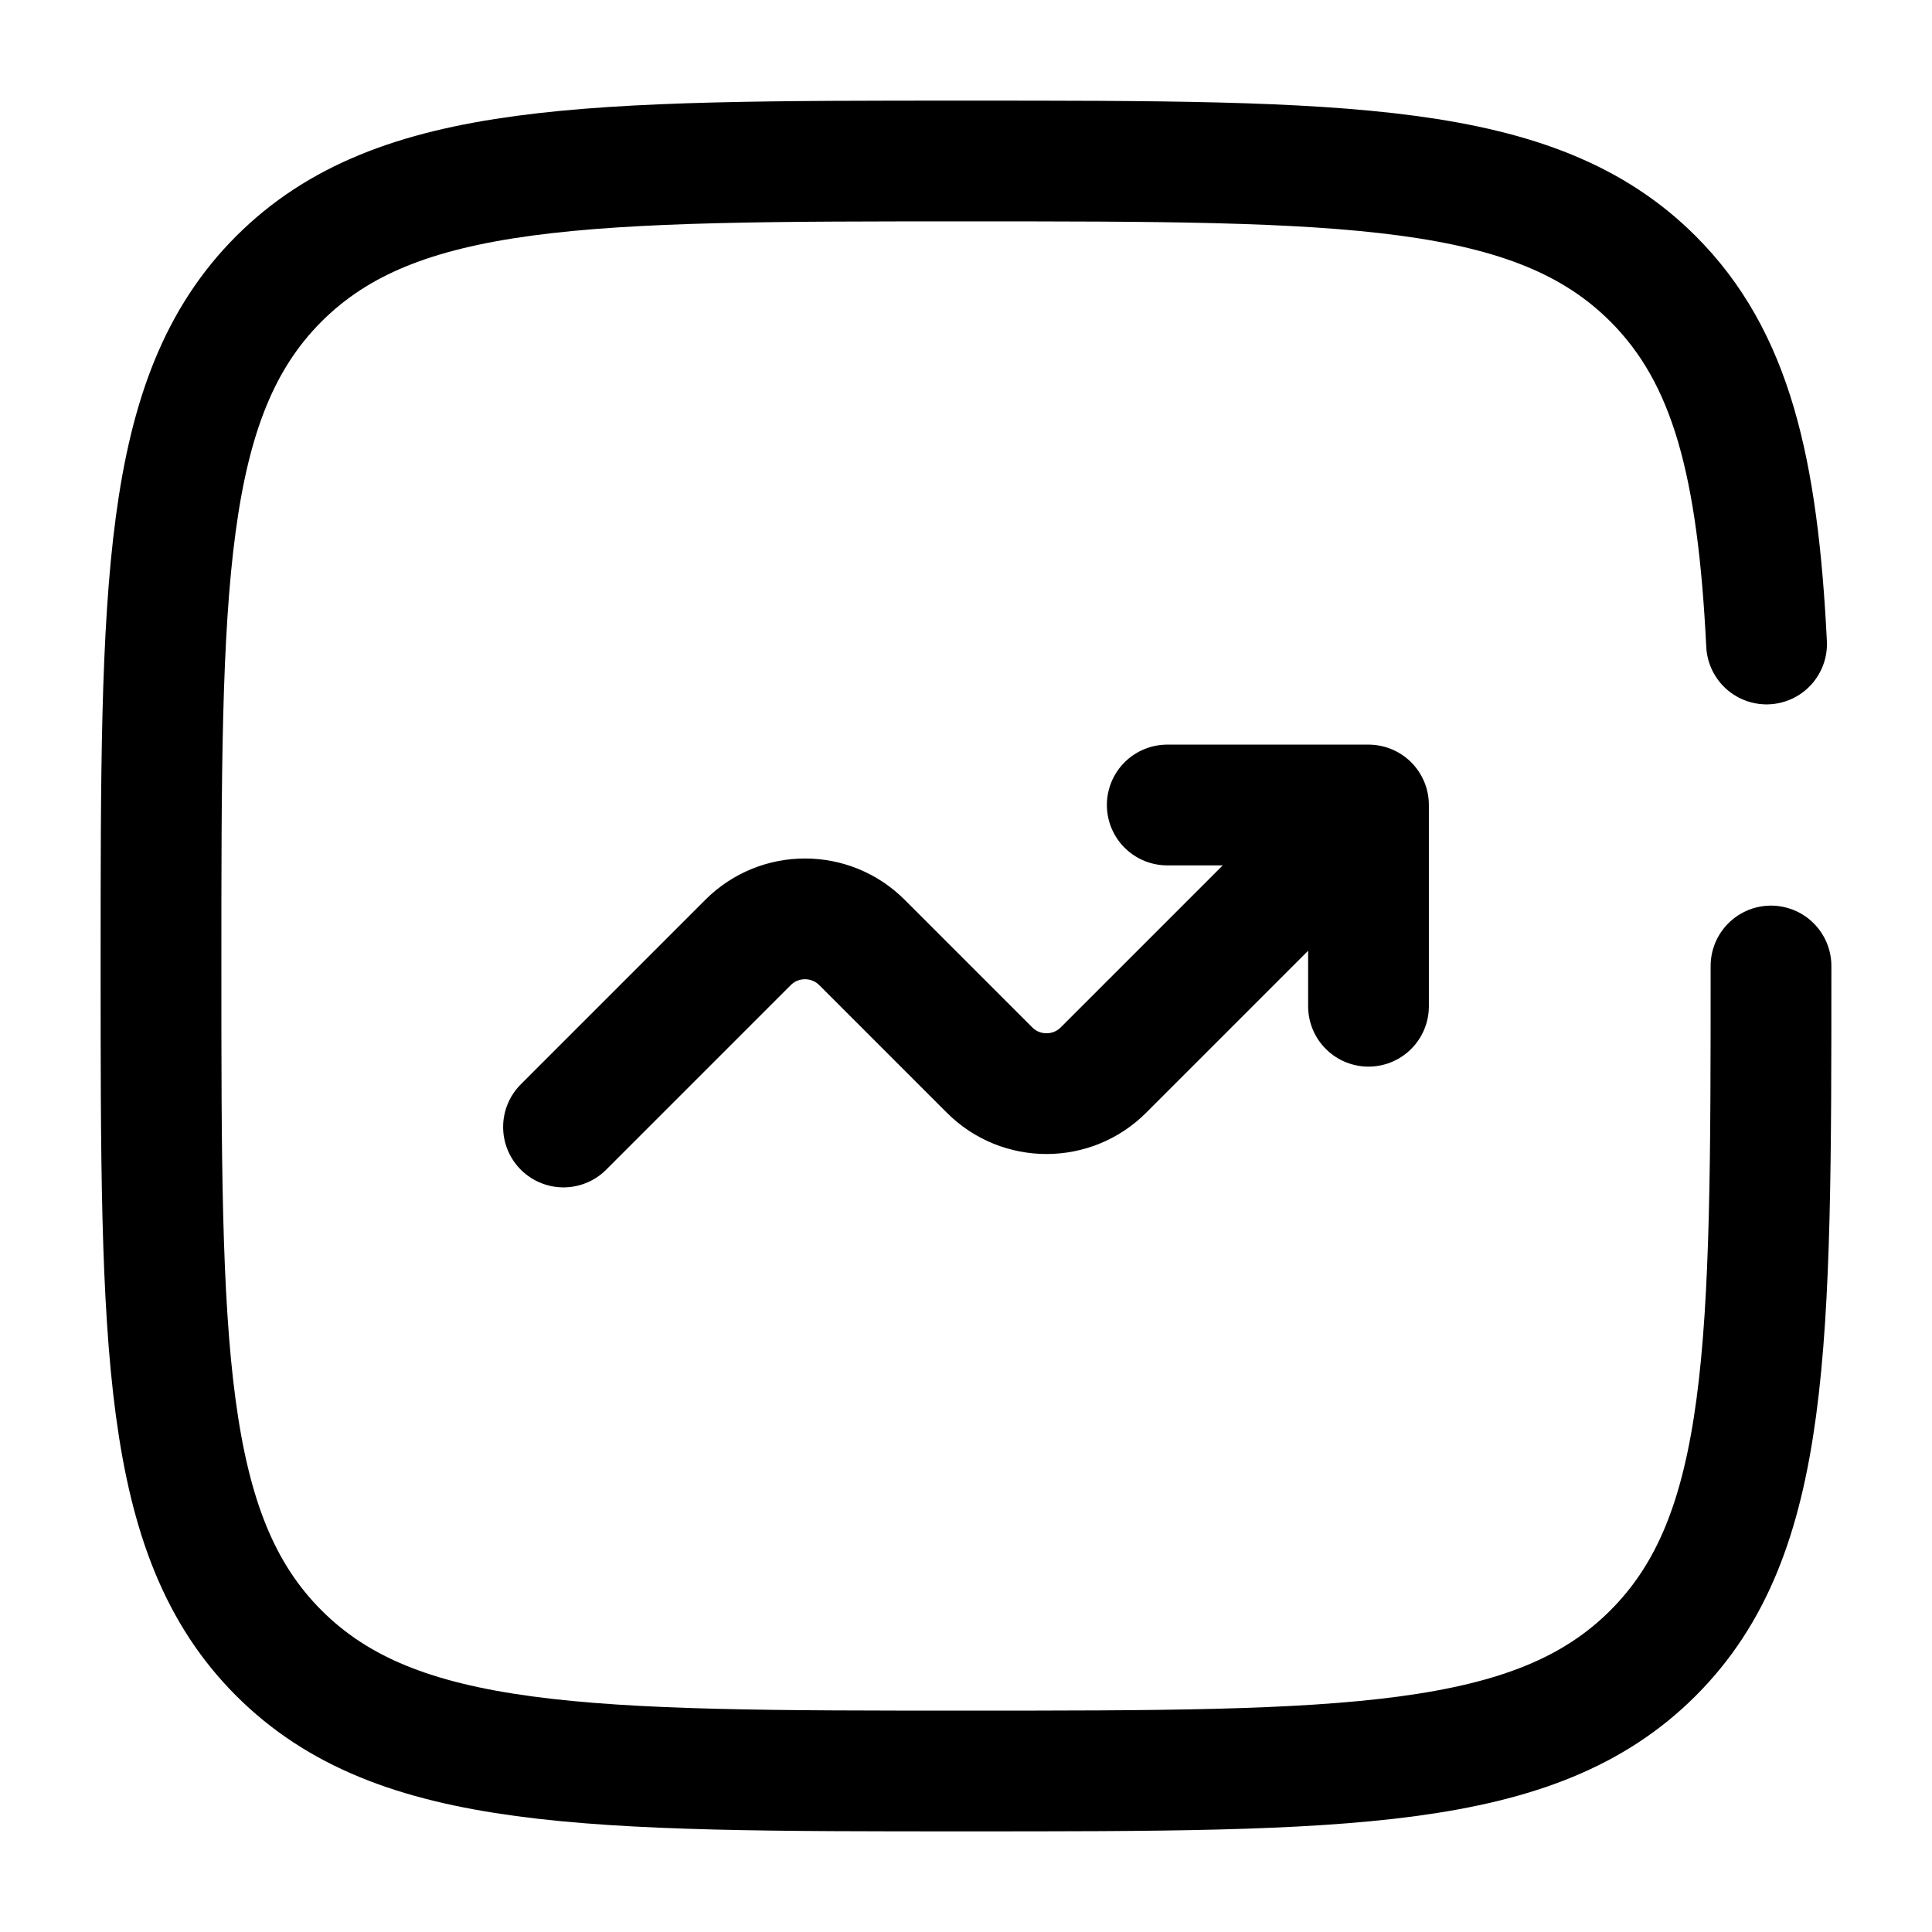
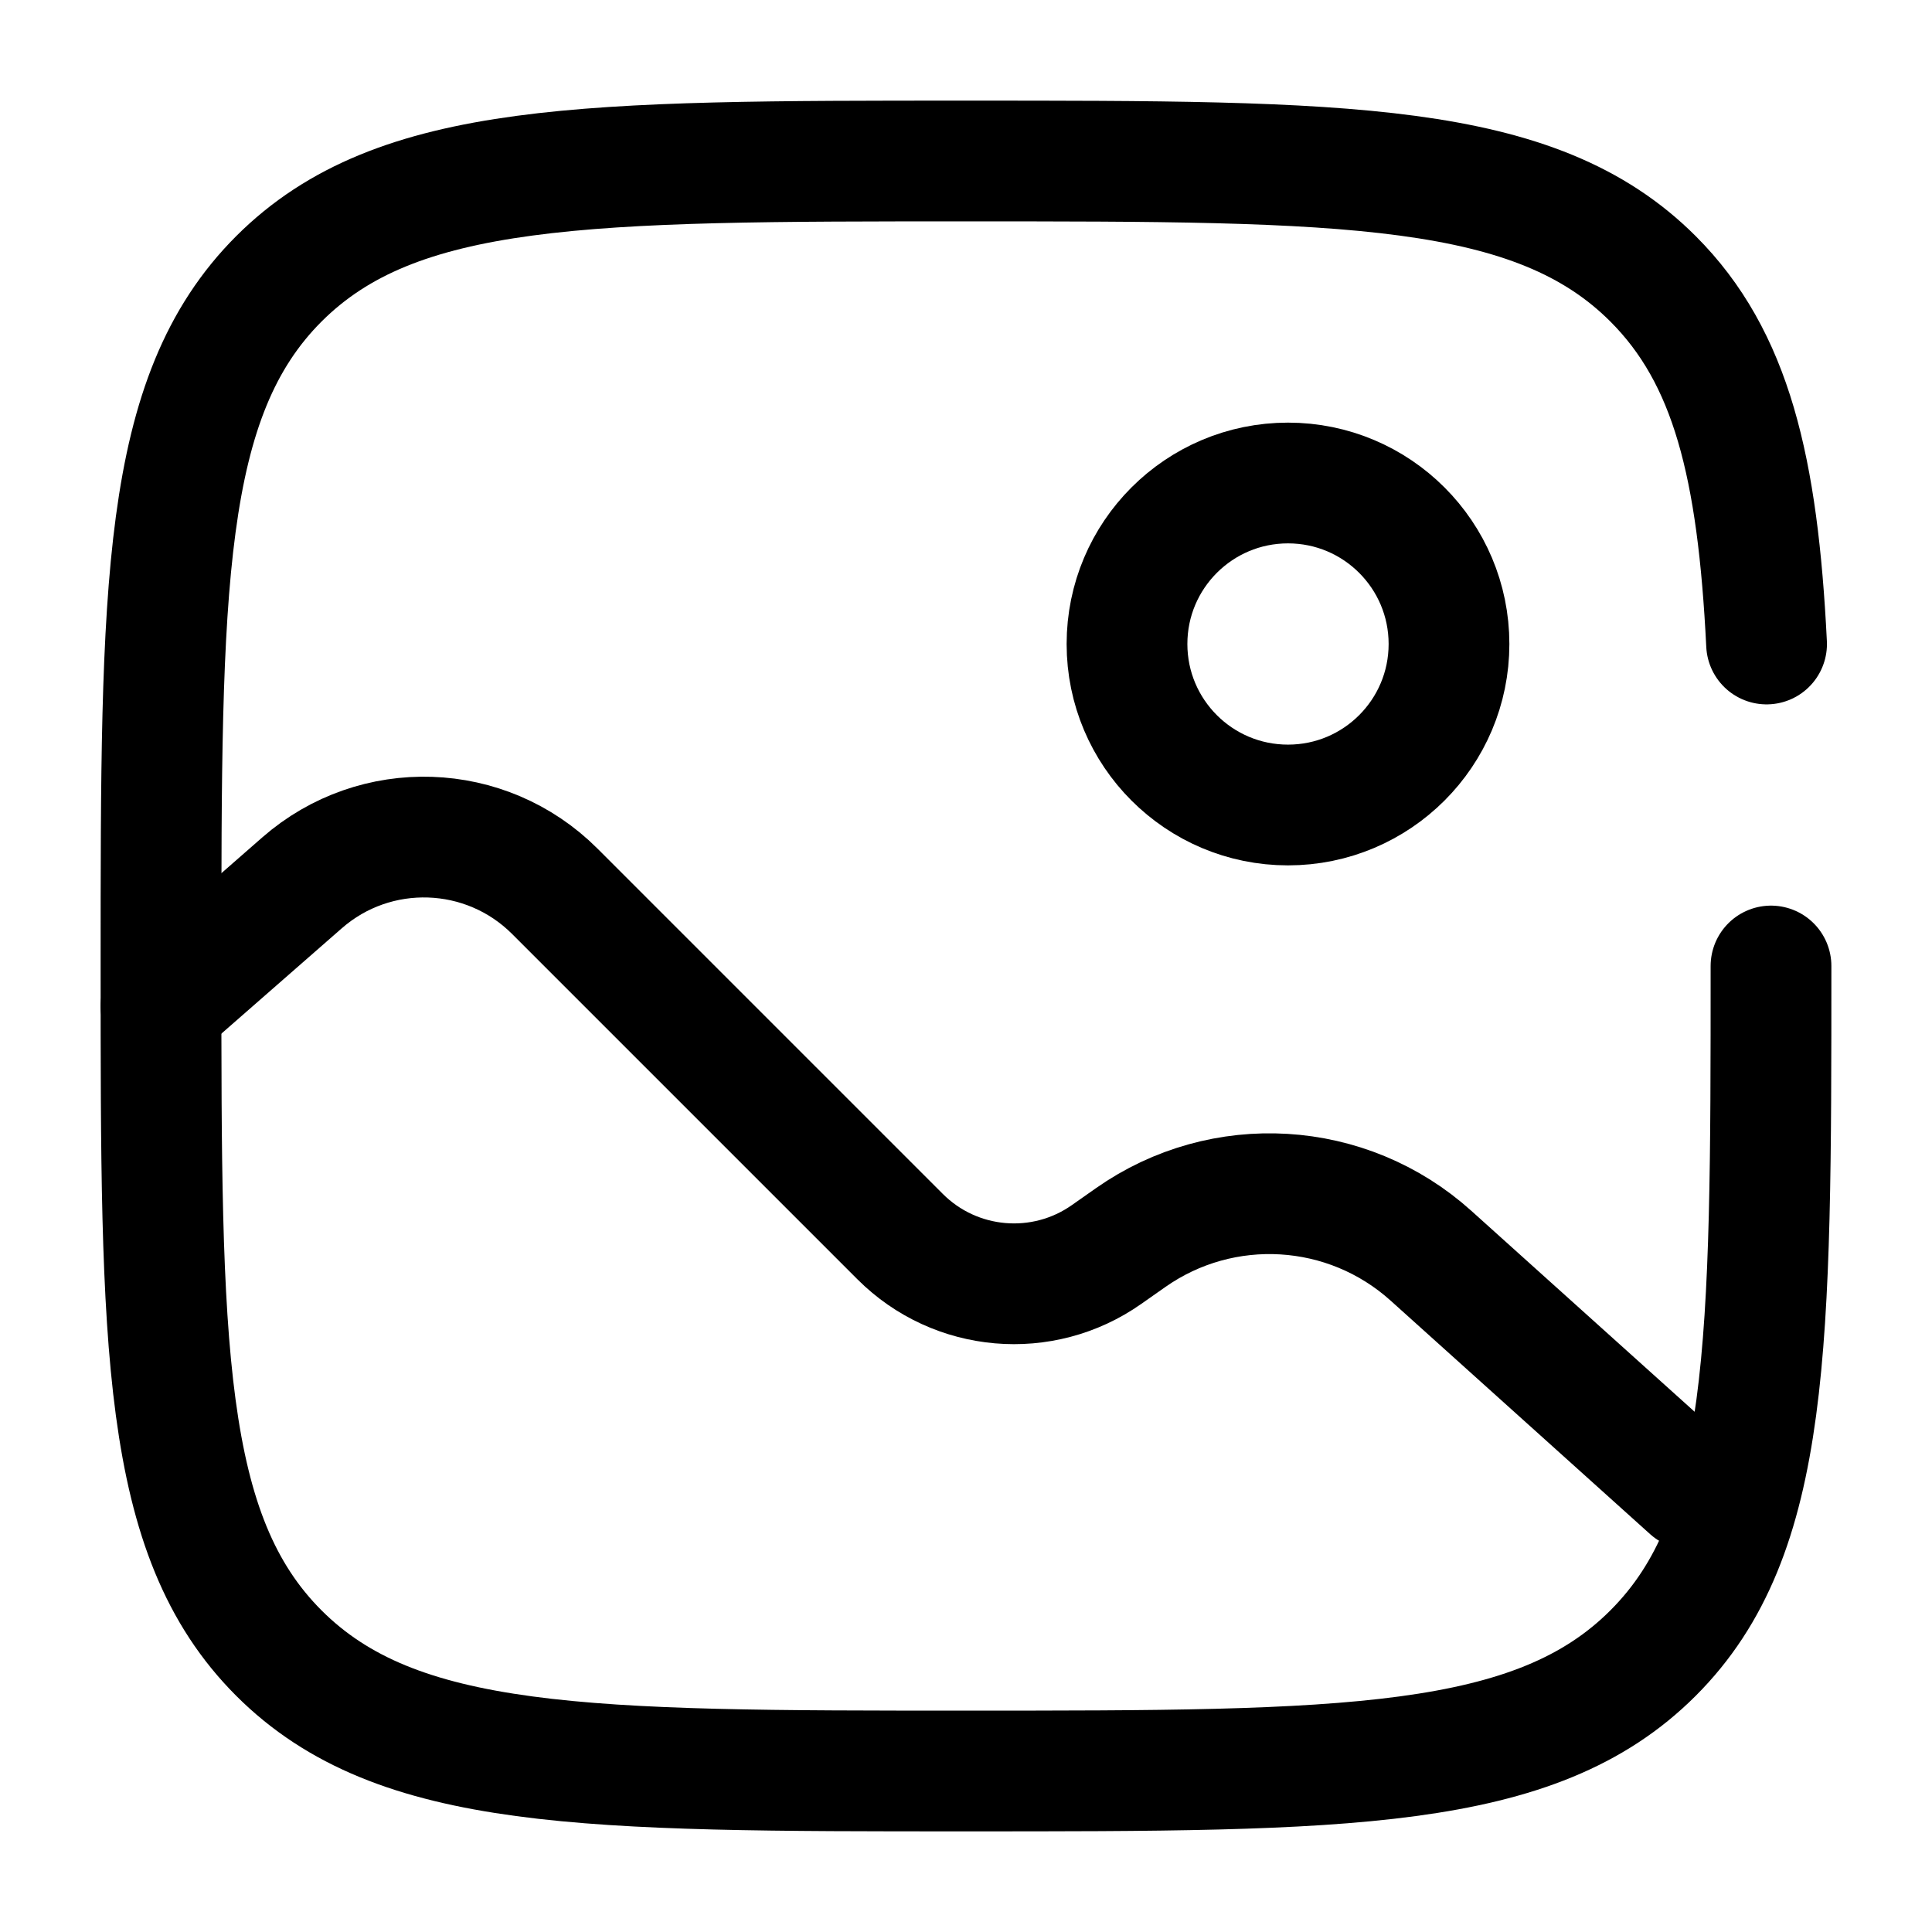
<svg xmlns="http://www.w3.org/2000/svg" width="800px" height="800px" viewBox="0 0 24 24" fill="none">
-   <path d="M7 14L9.293 11.707C9.683 11.317 10.317 11.317 10.707 11.707L12.293 13.293C12.683 13.683 13.317 13.683 13.707 13.293L17 10M17 10V12.5M17 10H14.5" stroke="currentColor" stroke-width="1.5" stroke-linecap="round" stroke-linejoin="round" />
+   <circle cx="16" cy="8" r="2" stroke="currentColor" stroke-width="1.5" />
+   <path d="M2 12.5L3.752 10.967C4.663 10.17 6.036 10.216 6.892 11.072L11.182 15.362C11.869 16.049 12.951 16.143 13.746 15.584L14.045 15.374C15.189 14.57 16.737 14.663 17.776 15.599L21 18.5" stroke="currentColor" stroke-width="1.5" stroke-linecap="round" />
  <path d="M22 12C22 16.714 22 19.071 20.535 20.535C19.071 22 16.714 22 12 22C7.286 22 4.929 22 3.464 20.535C2 19.071 2 16.714 2 12C2 7.286 2 4.929 3.464 3.464C4.929 2 7.286 2 12 2C16.714 2 19.071 2 20.535 3.464C21.509 4.438 21.836 5.807 21.945 8" stroke="currentColor" stroke-width="1.5" stroke-linecap="round" />
</svg>
